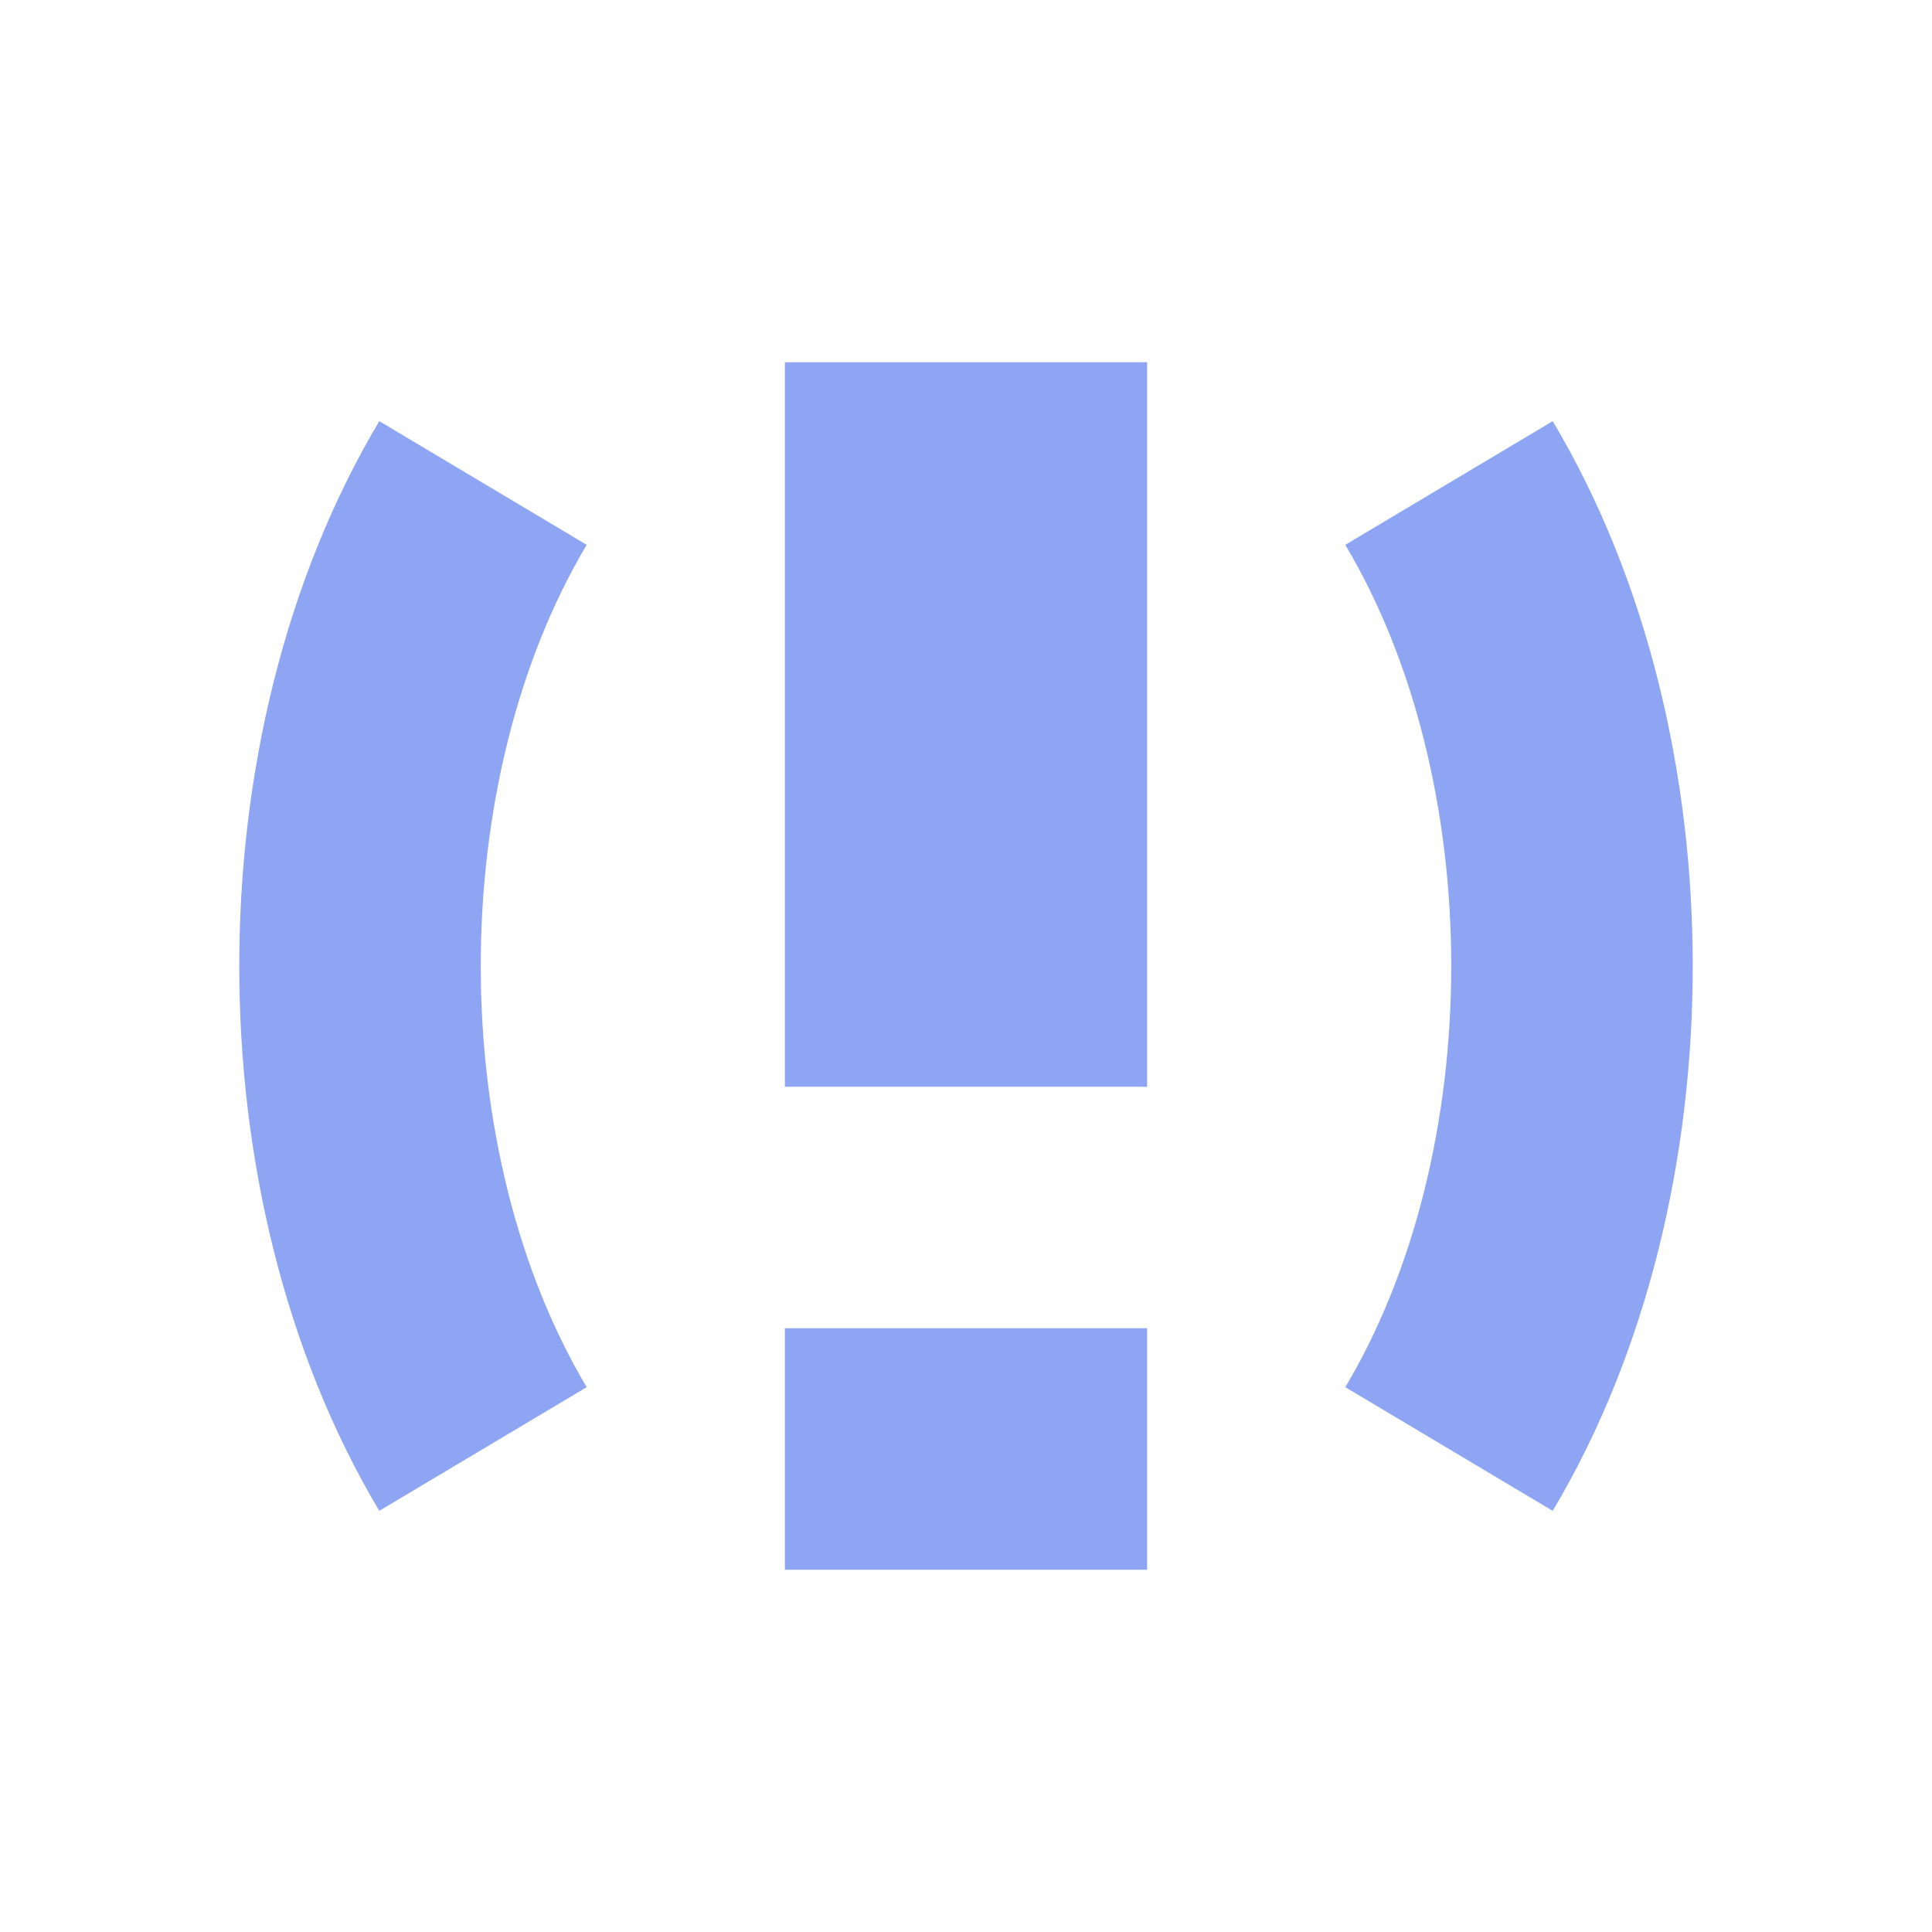
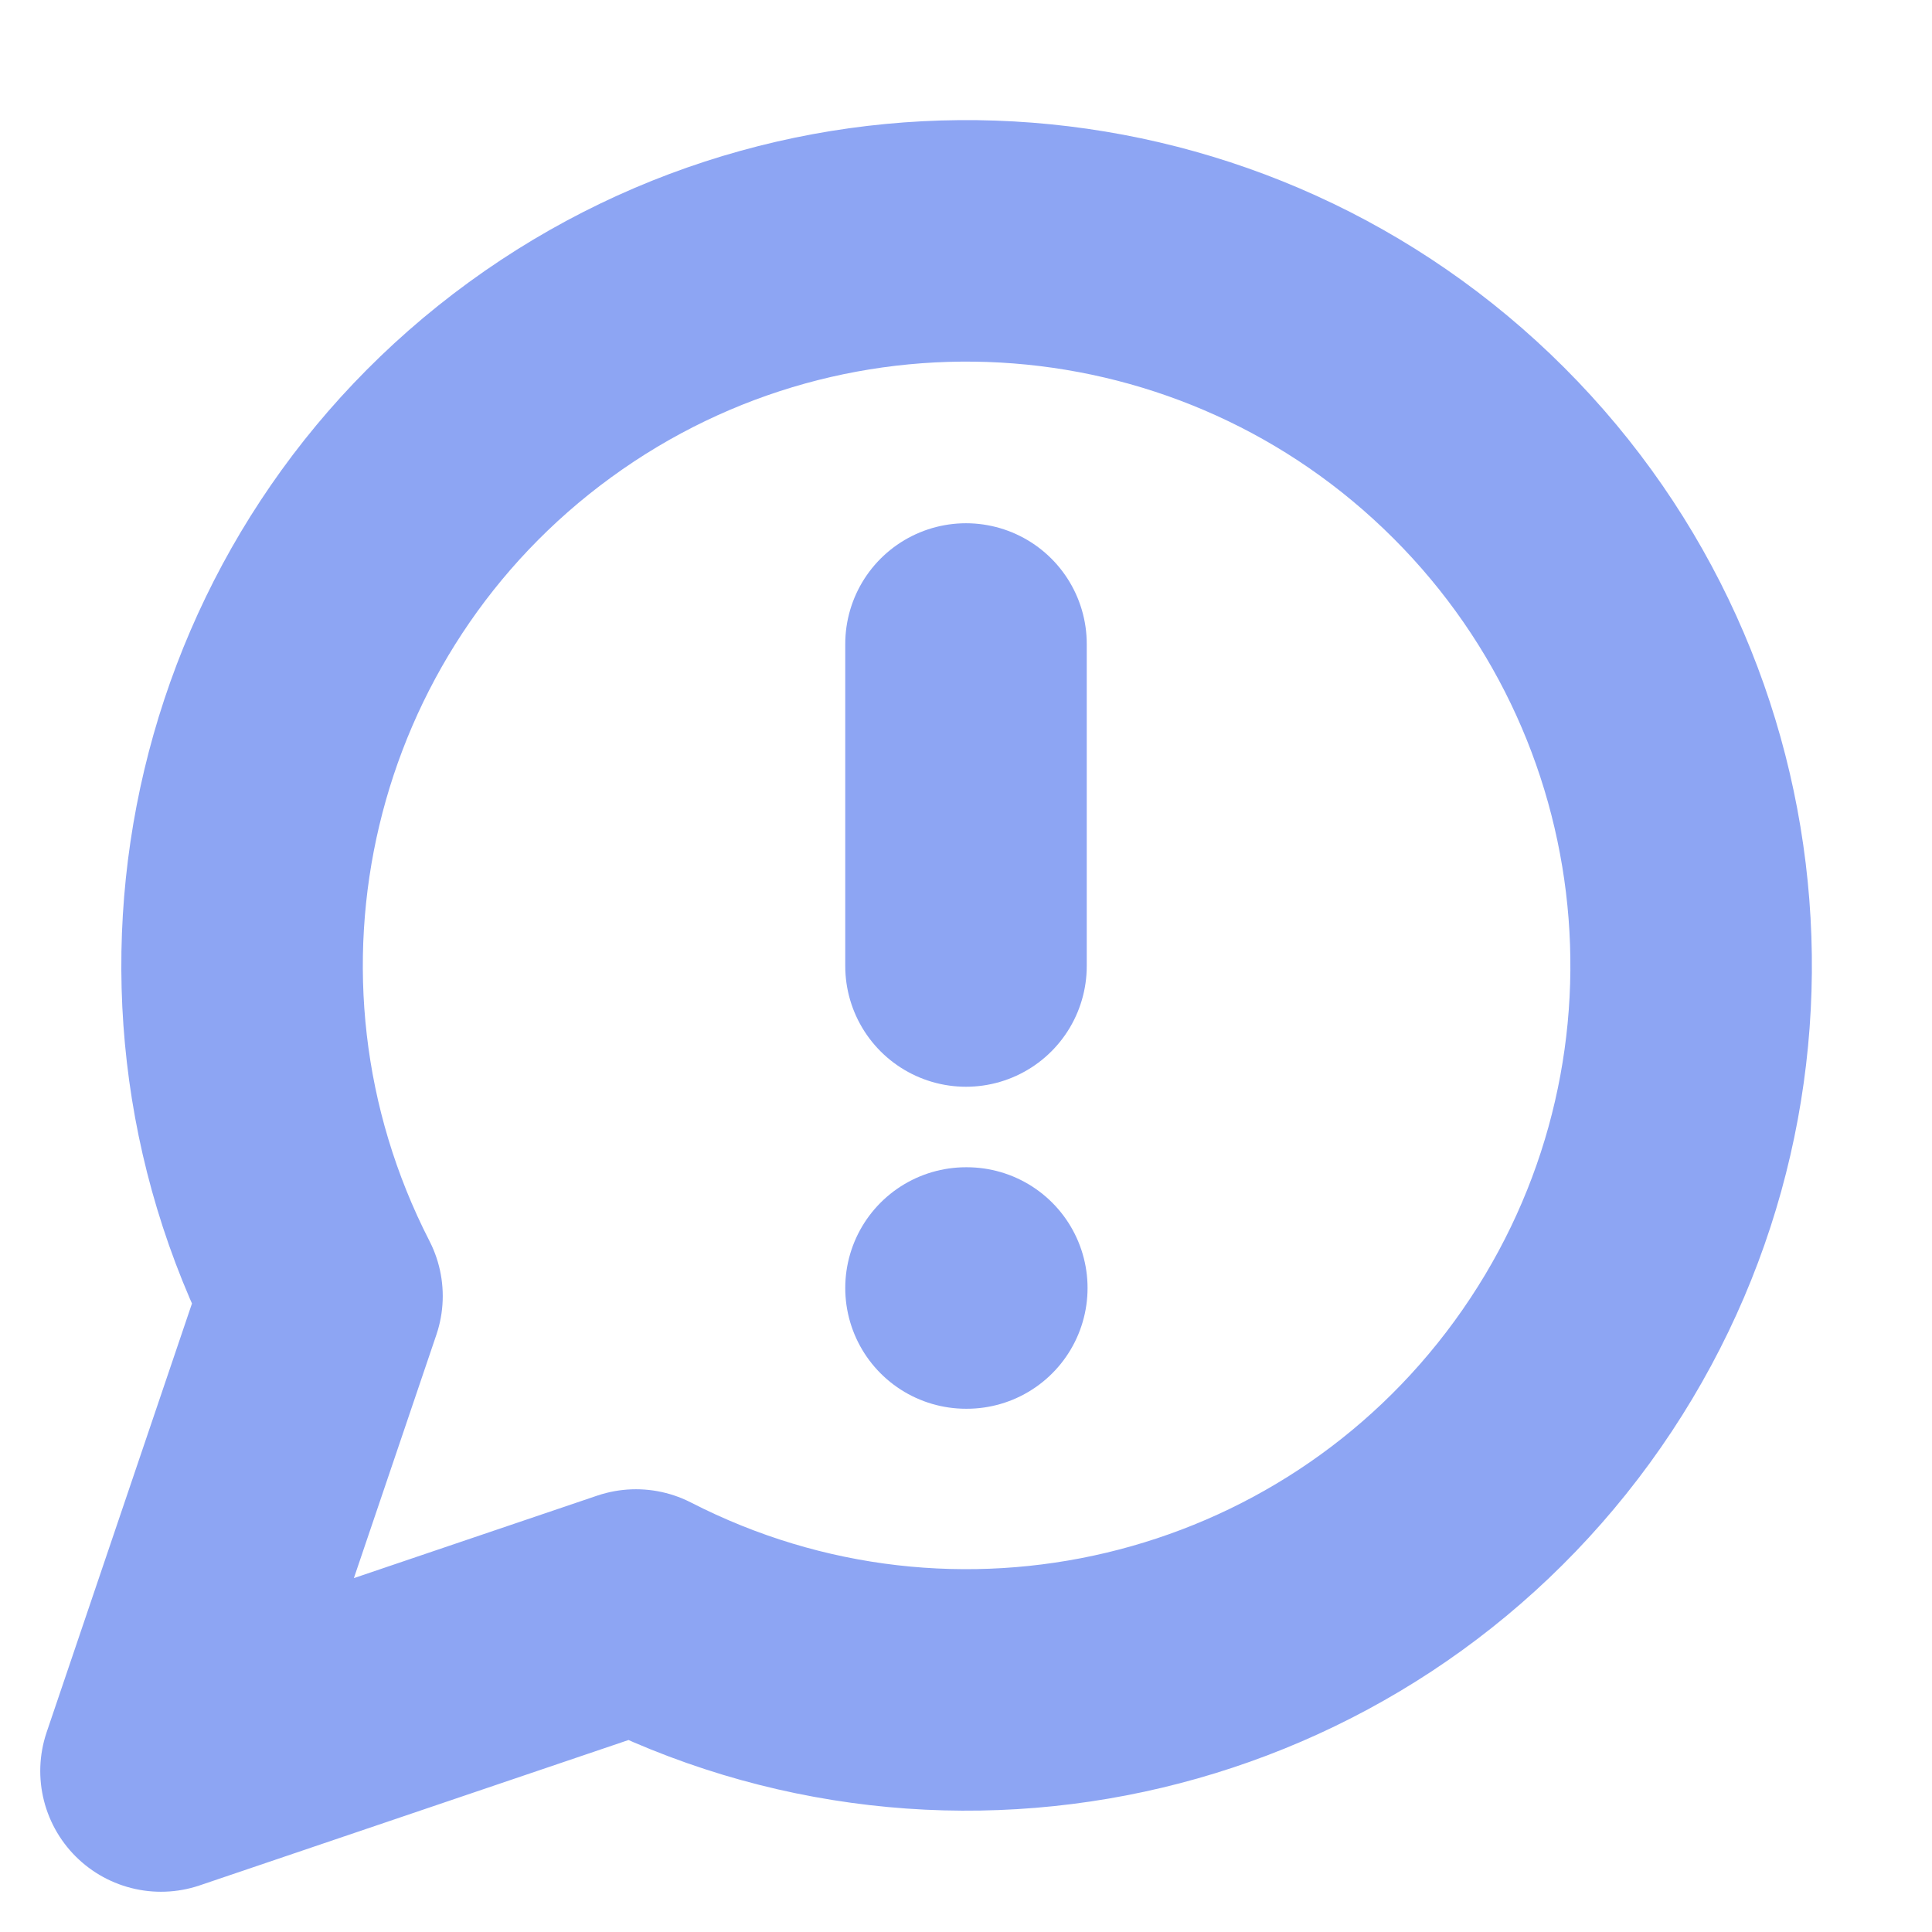
- <svg xmlns="http://www.w3.org/2000/svg" width="16" height="16" stroke="#8da5f3" stroke-width="2" fill="none">
-   <path stroke-width="3" d="M8 3v6" />
-   <path stroke-width="3" d="M8 13v-2" />
-   <path d="M4 4a4 6 0 0 0 0 8" />
-   <path d="M12 4a4 6 0 0 1 0 8" />
+ <svg xmlns="http://www.w3.org/2000/svg" width="24" height="24" viewBox="0 0 24 24" fill="none" stroke="#8da5f3" stroke-width="3" stroke-linecap="round" stroke-linejoin="round" class="lucide lucide-message-circle-warning">
+   <path d="M7.9 20A9 9 0 1 0 4 16.1L2 22Z" />
+   <path d="M12 8v4" />
+   <path d="M12 16h.01" />
</svg>
